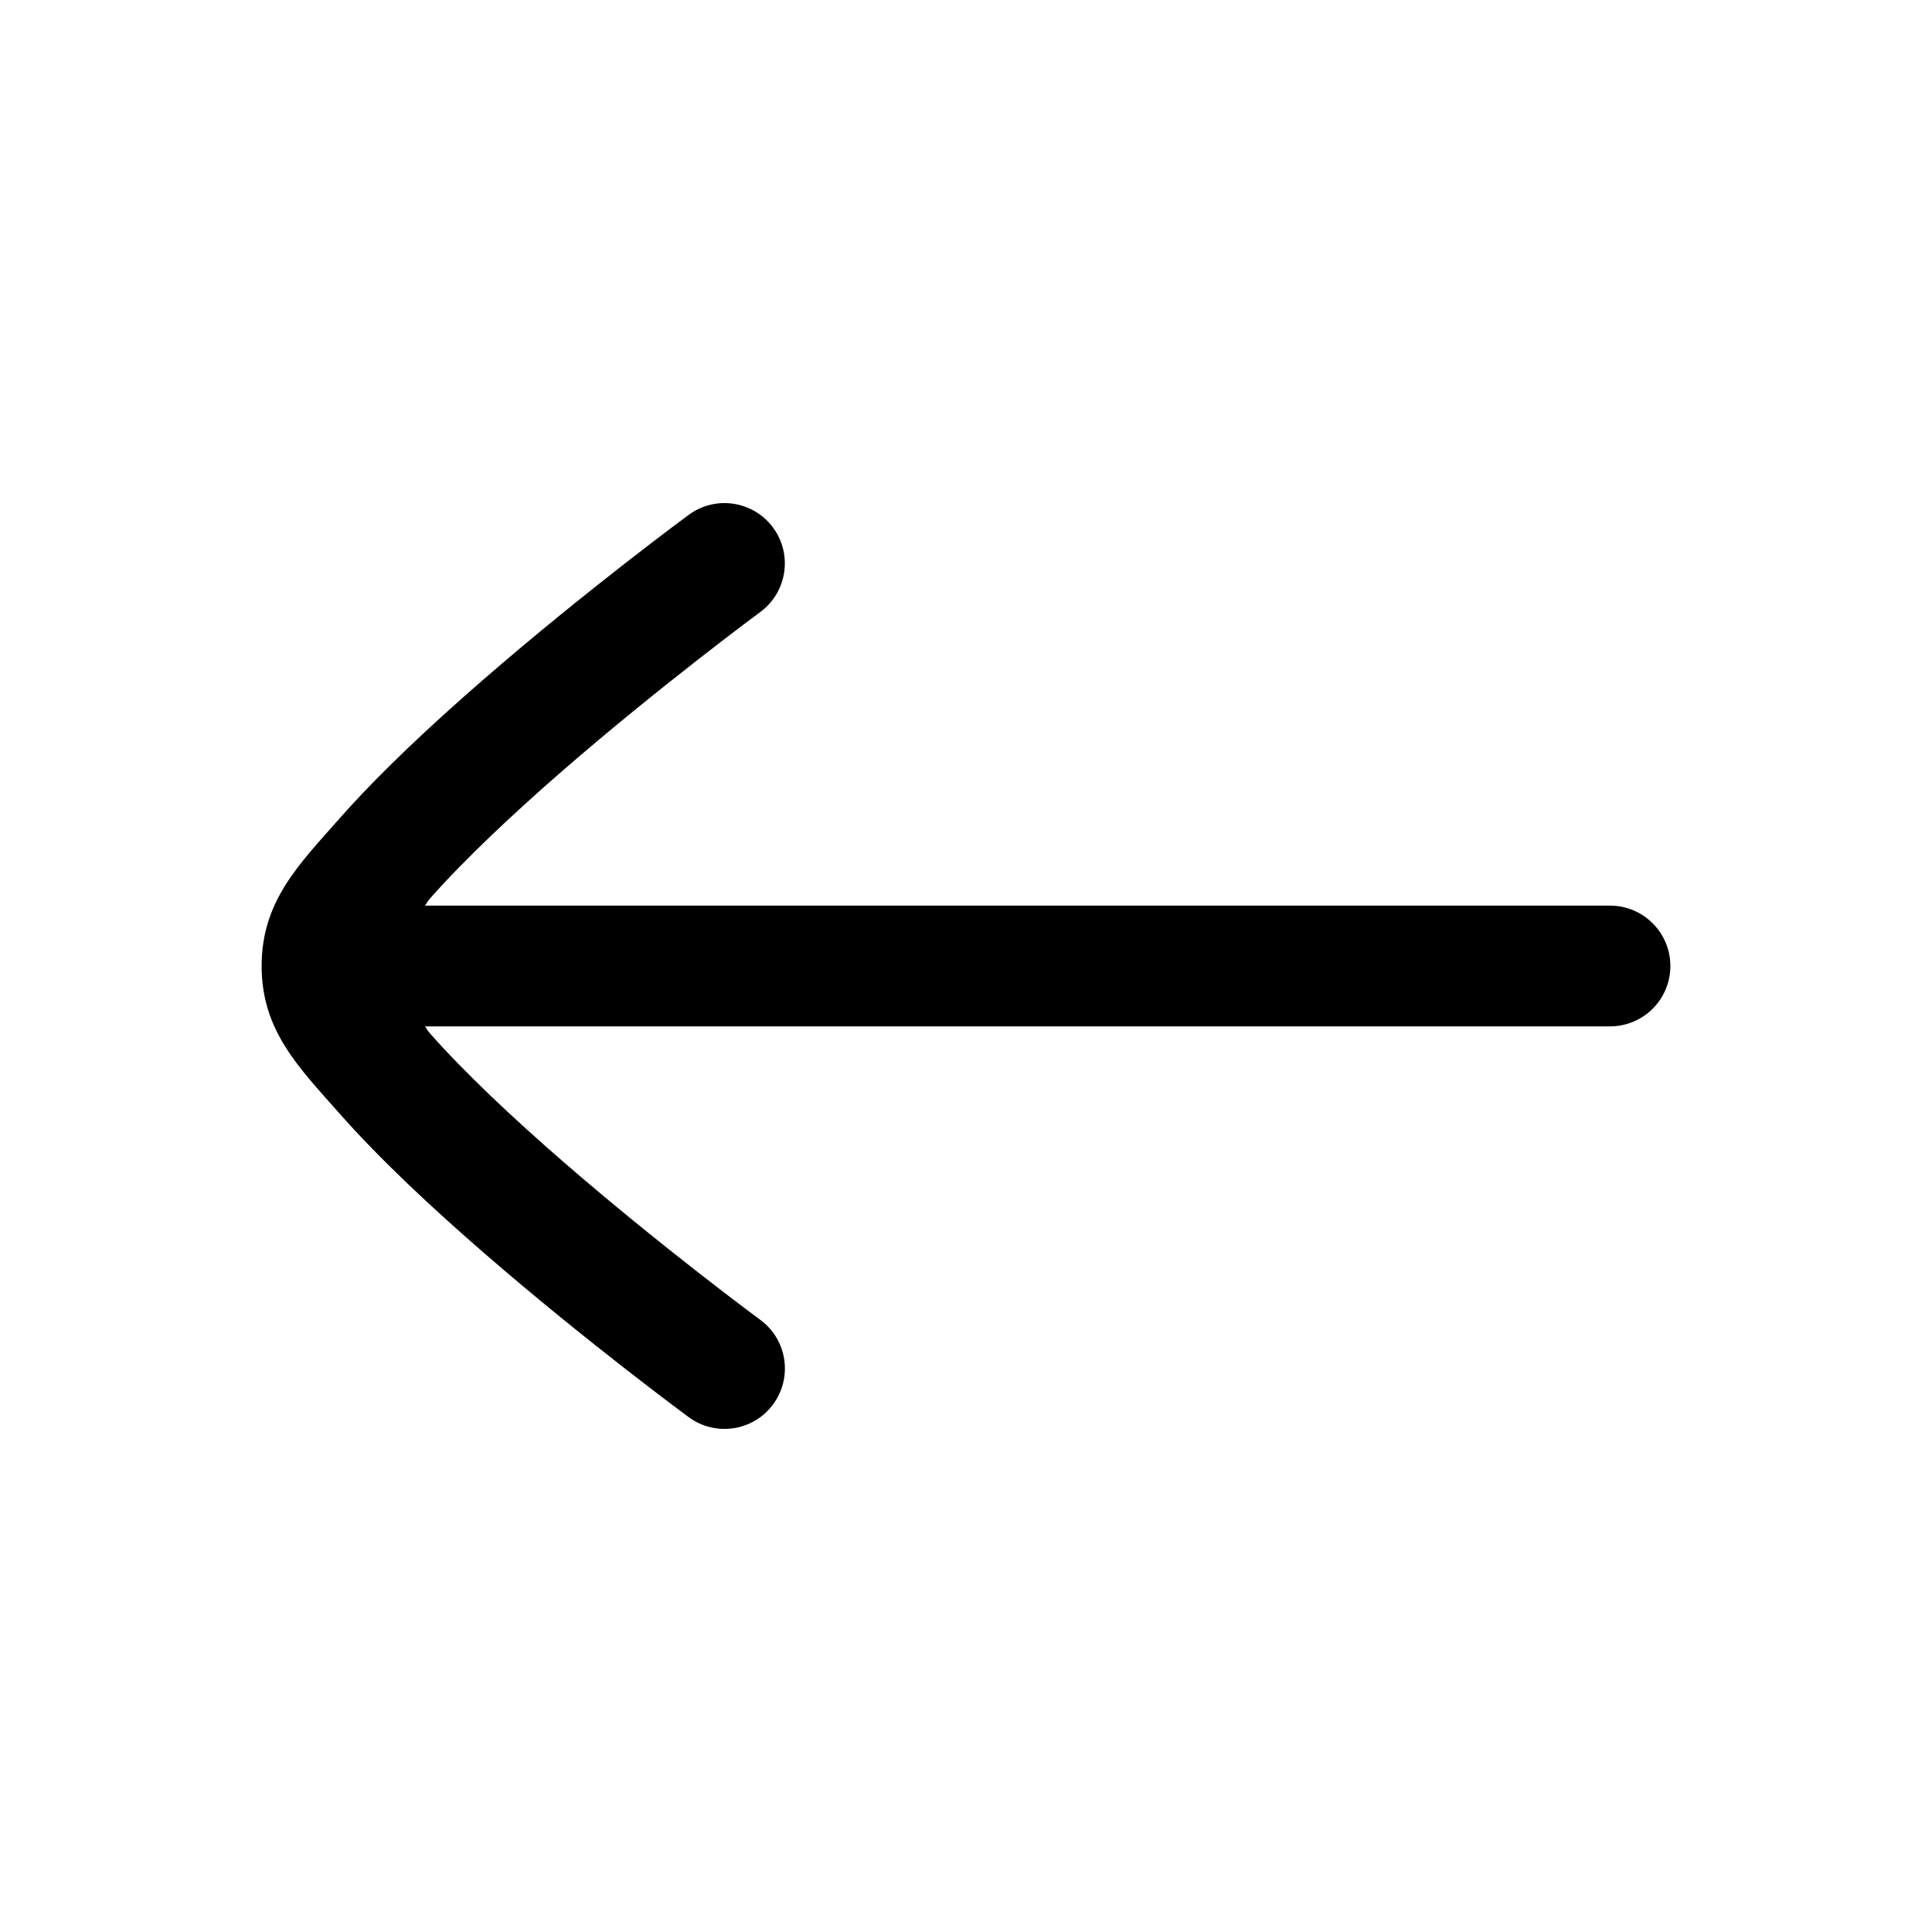
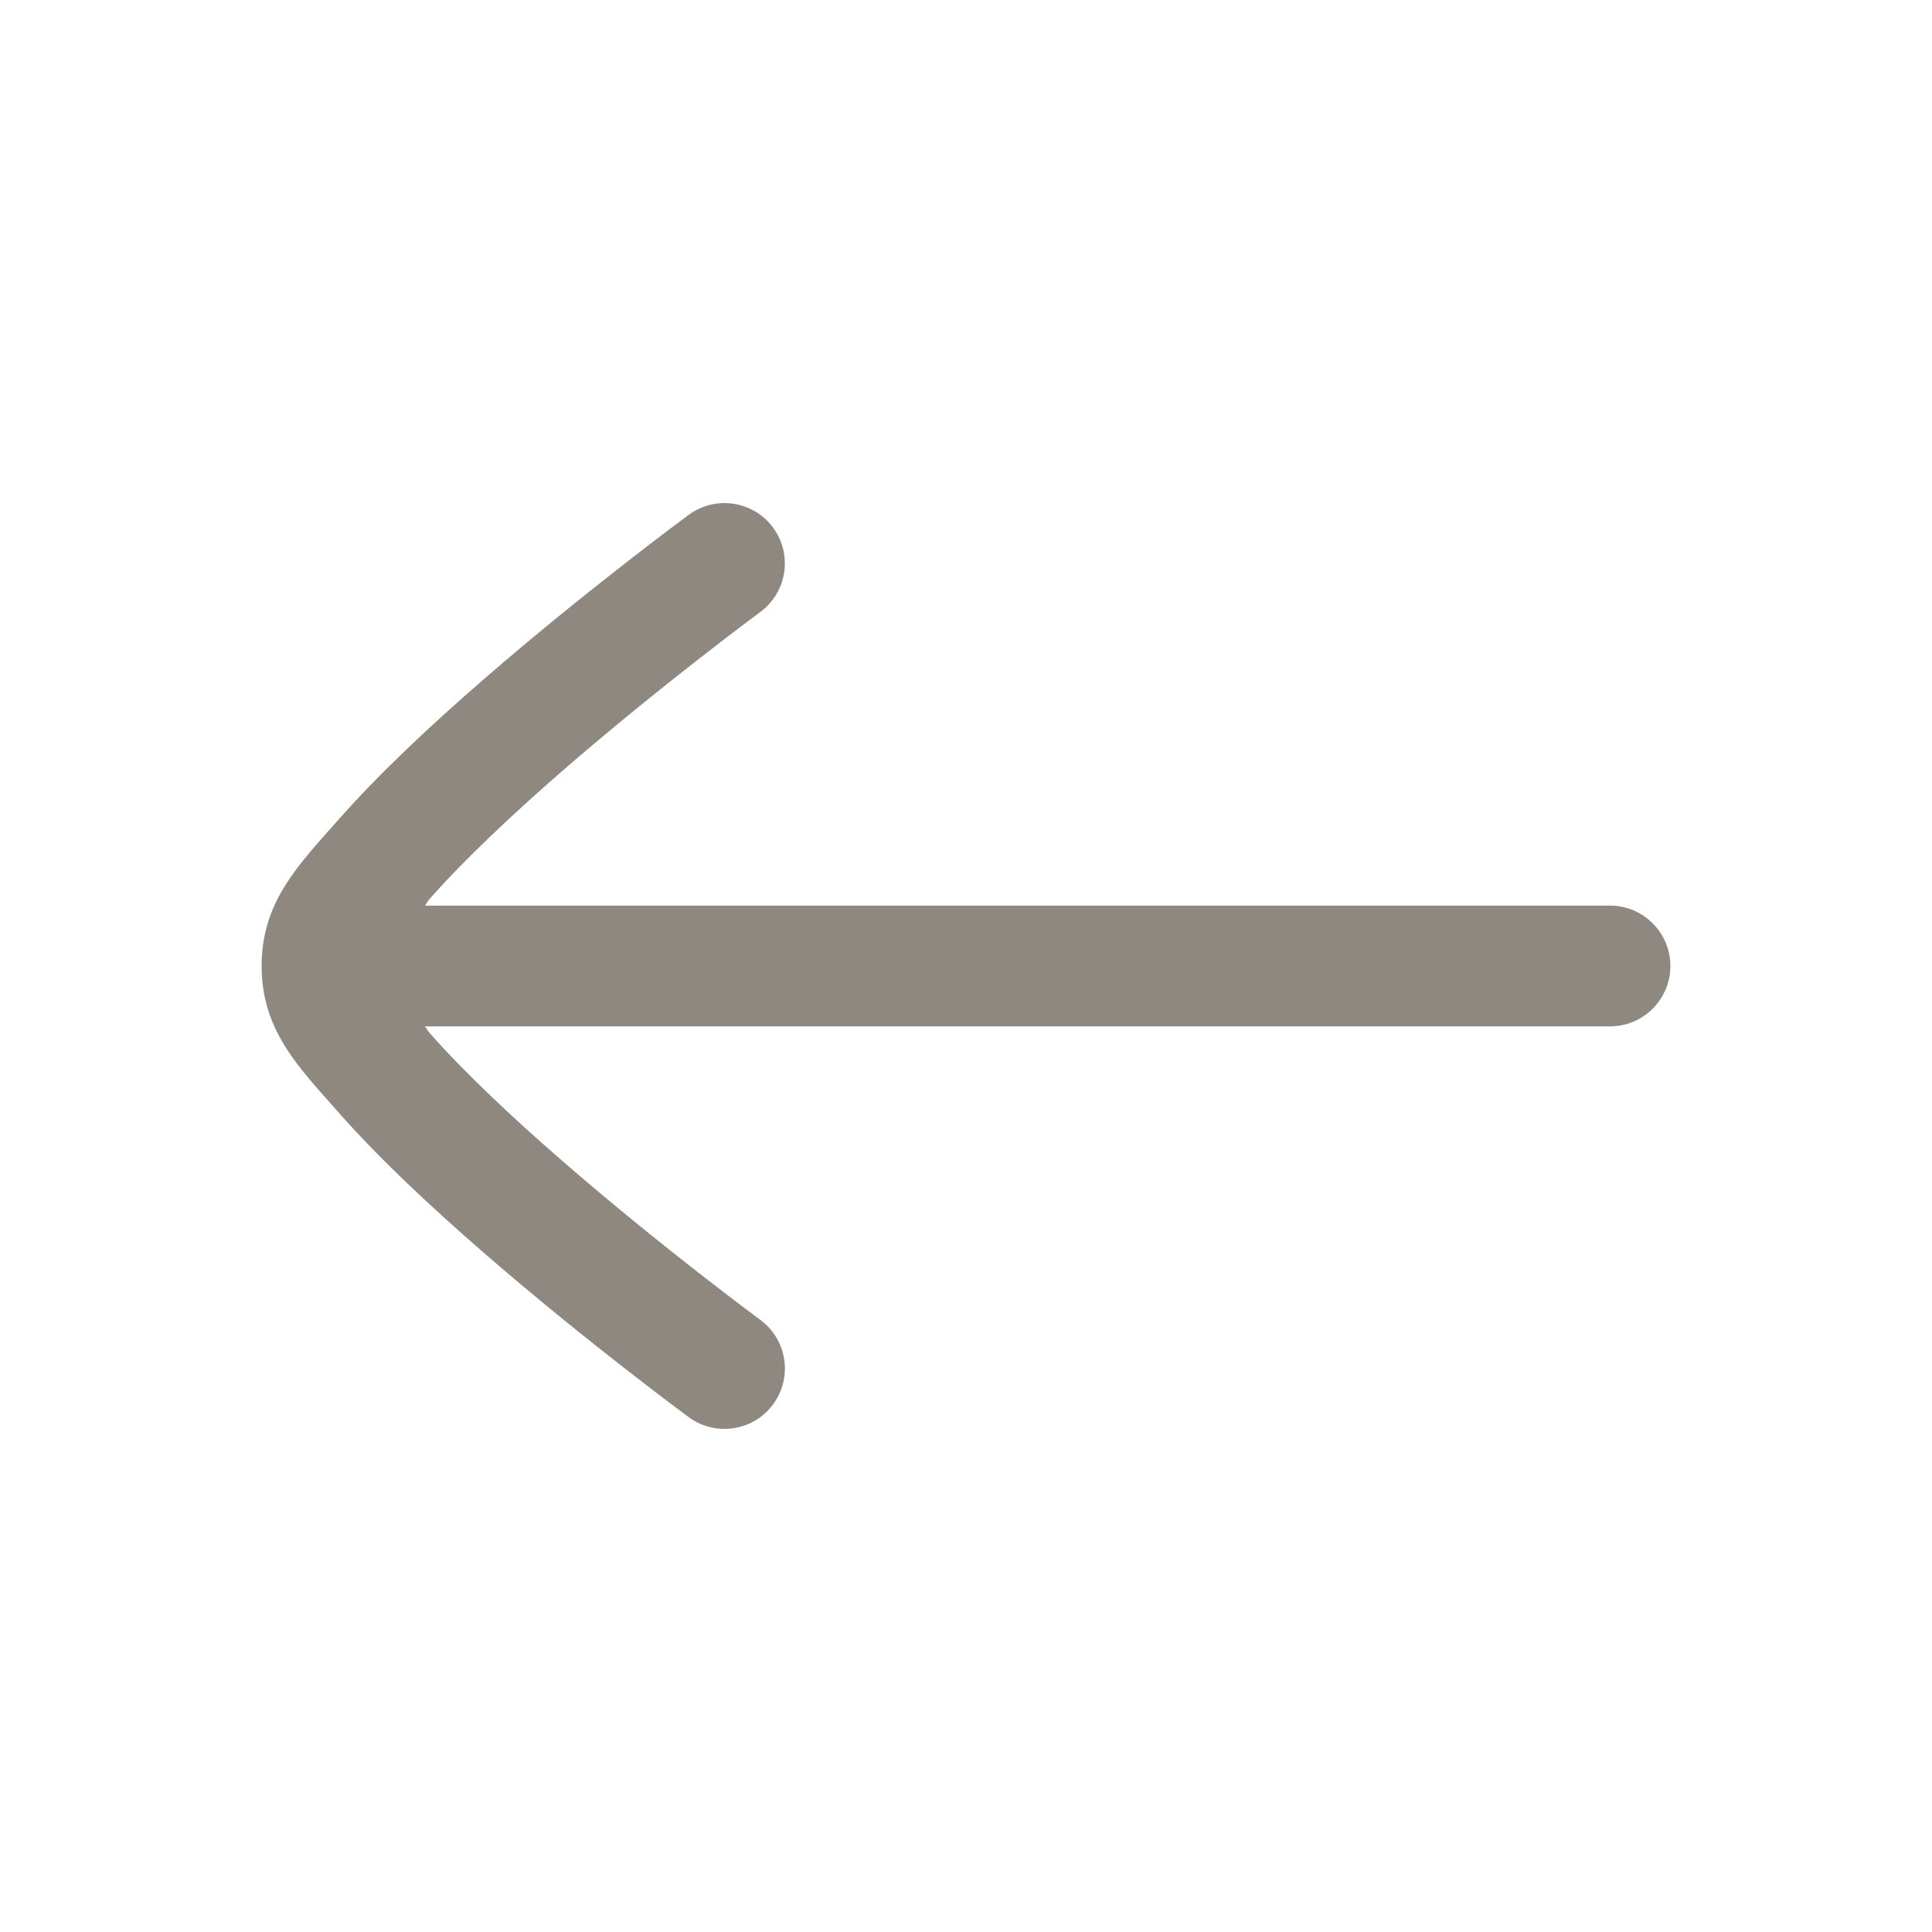
<svg xmlns="http://www.w3.org/2000/svg" width="24" height="24" viewBox="0 0 24 24">
-   <path d="m 8.555,6.396 c 0,0 -1.269,0.933 -2.547,2.043 C 5.369,8.994 4.726,9.592 4.219,10.166 3.712,10.74 3.25,11.196 3.25,12 c 6.1e-6,0.804 0.462,1.26 0.969,1.834 0.507,0.574 1.15,1.172 1.789,1.727 1.278,1.11 2.547,2.043 2.547,2.043 A 0.75,0.75 0 0 0 9.604,17.445 0.75,0.75 0 0 0 9.445,16.396 c 0,0 -1.232,-0.908 -2.453,-1.969 C 6.381,13.897 5.774,13.327 5.344,12.84 5.297,12.787 5.32,12.802 5.279,12.75 H 20 A 0.75,0.75 0 0 0 20.75,12 0.75,0.75 0 0 0 20,11.25 H 5.279 c 0.04,-0.052 0.018,-0.037 0.064,-0.09 0.43,-0.487 1.038,-1.058 1.648,-1.588 1.222,-1.061 2.453,-1.969 2.453,-1.969 A 0.75,0.75 0 0 0 9.604,6.555 0.75,0.75 0 0 0 8.555,6.396 Z" />
+   <path d="m 8.555,6.396 c 0,0 -1.269,0.933 -2.547,2.043 C 5.369,8.994 4.726,9.592 4.219,10.166 3.712,10.74 3.25,11.196 3.25,12 c 6.1e-6,0.804 0.462,1.26 0.969,1.834 0.507,0.574 1.15,1.172 1.789,1.727 1.278,1.11 2.547,2.043 2.547,2.043 A 0.75,0.75 0 0 0 9.604,17.445 0.75,0.75 0 0 0 9.445,16.396 c 0,0 -1.232,-0.908 -2.453,-1.969 C 6.381,13.897 5.774,13.327 5.344,12.84 5.297,12.787 5.32,12.802 5.279,12.75 H 20 A 0.75,0.75 0 0 0 20.75,12 0.75,0.75 0 0 0 20,11.25 H 5.279 c 0.04,-0.052 0.018,-0.037 0.064,-0.09 0.43,-0.487 1.038,-1.058 1.648,-1.588 1.222,-1.061 2.453,-1.969 2.453,-1.969 A 0.75,0.75 0 0 0 9.604,6.555 0.75,0.75 0 0 0 8.555,6.396 Z" fill="#8F8881" />
</svg>
